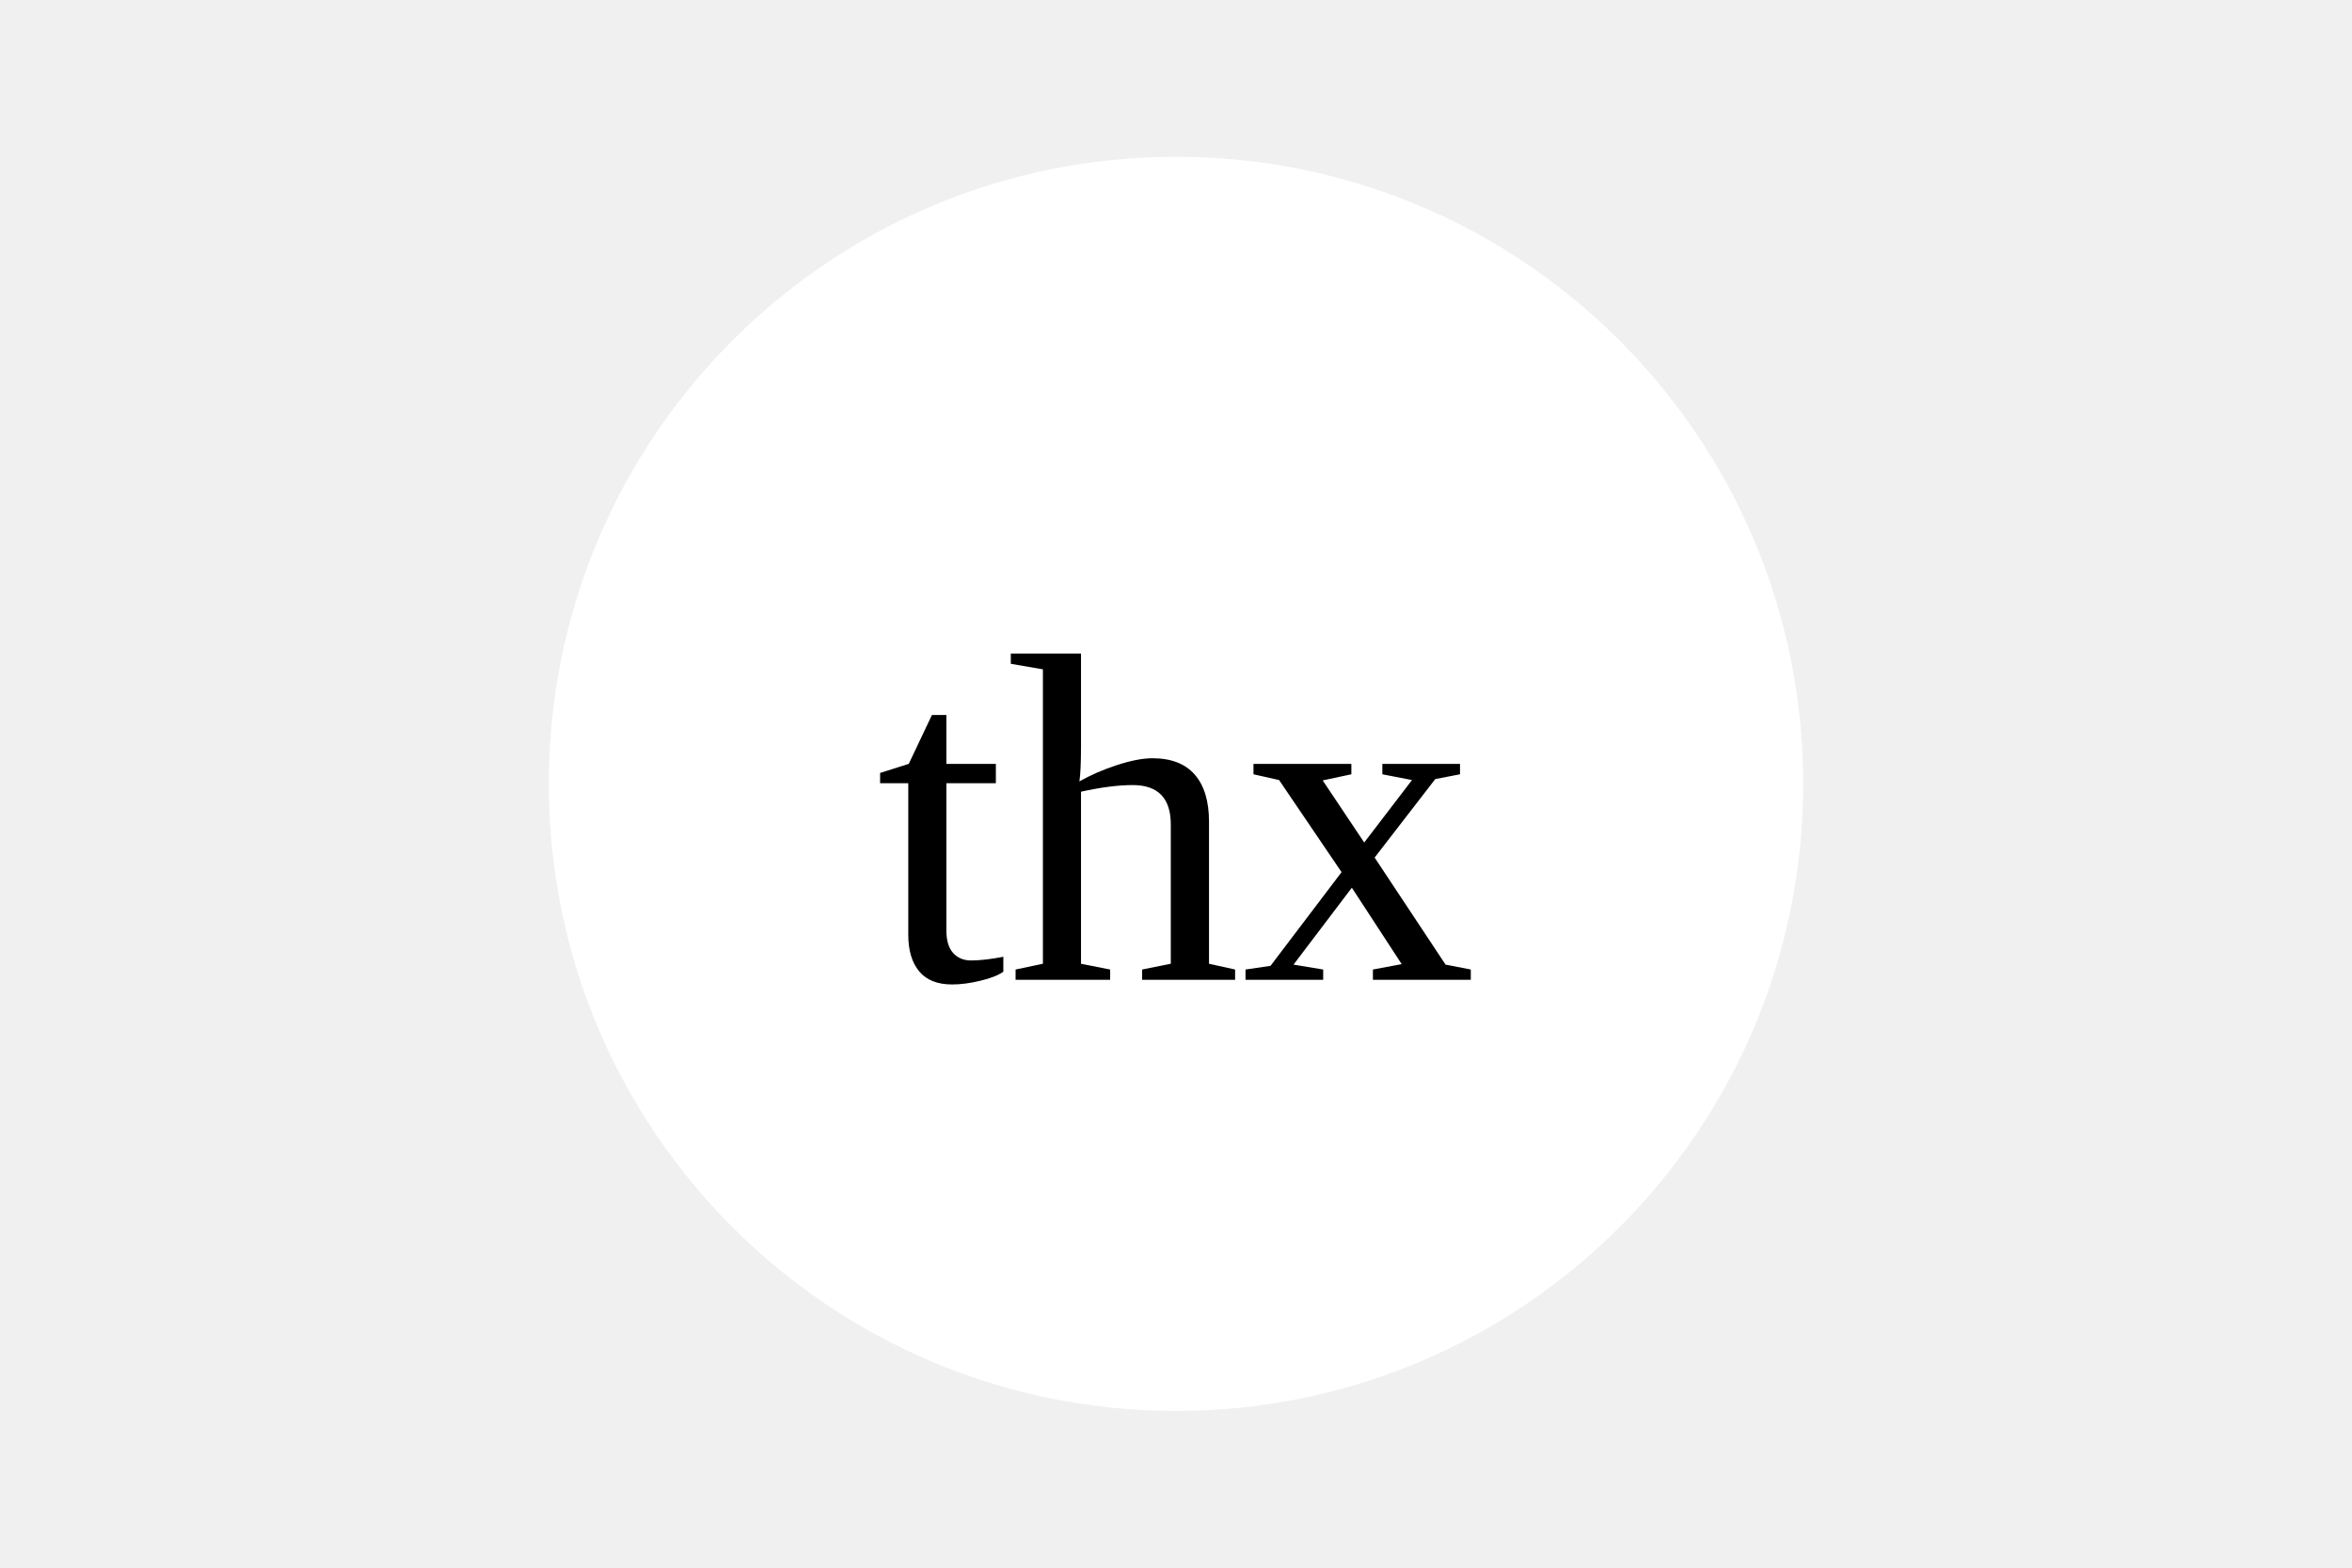
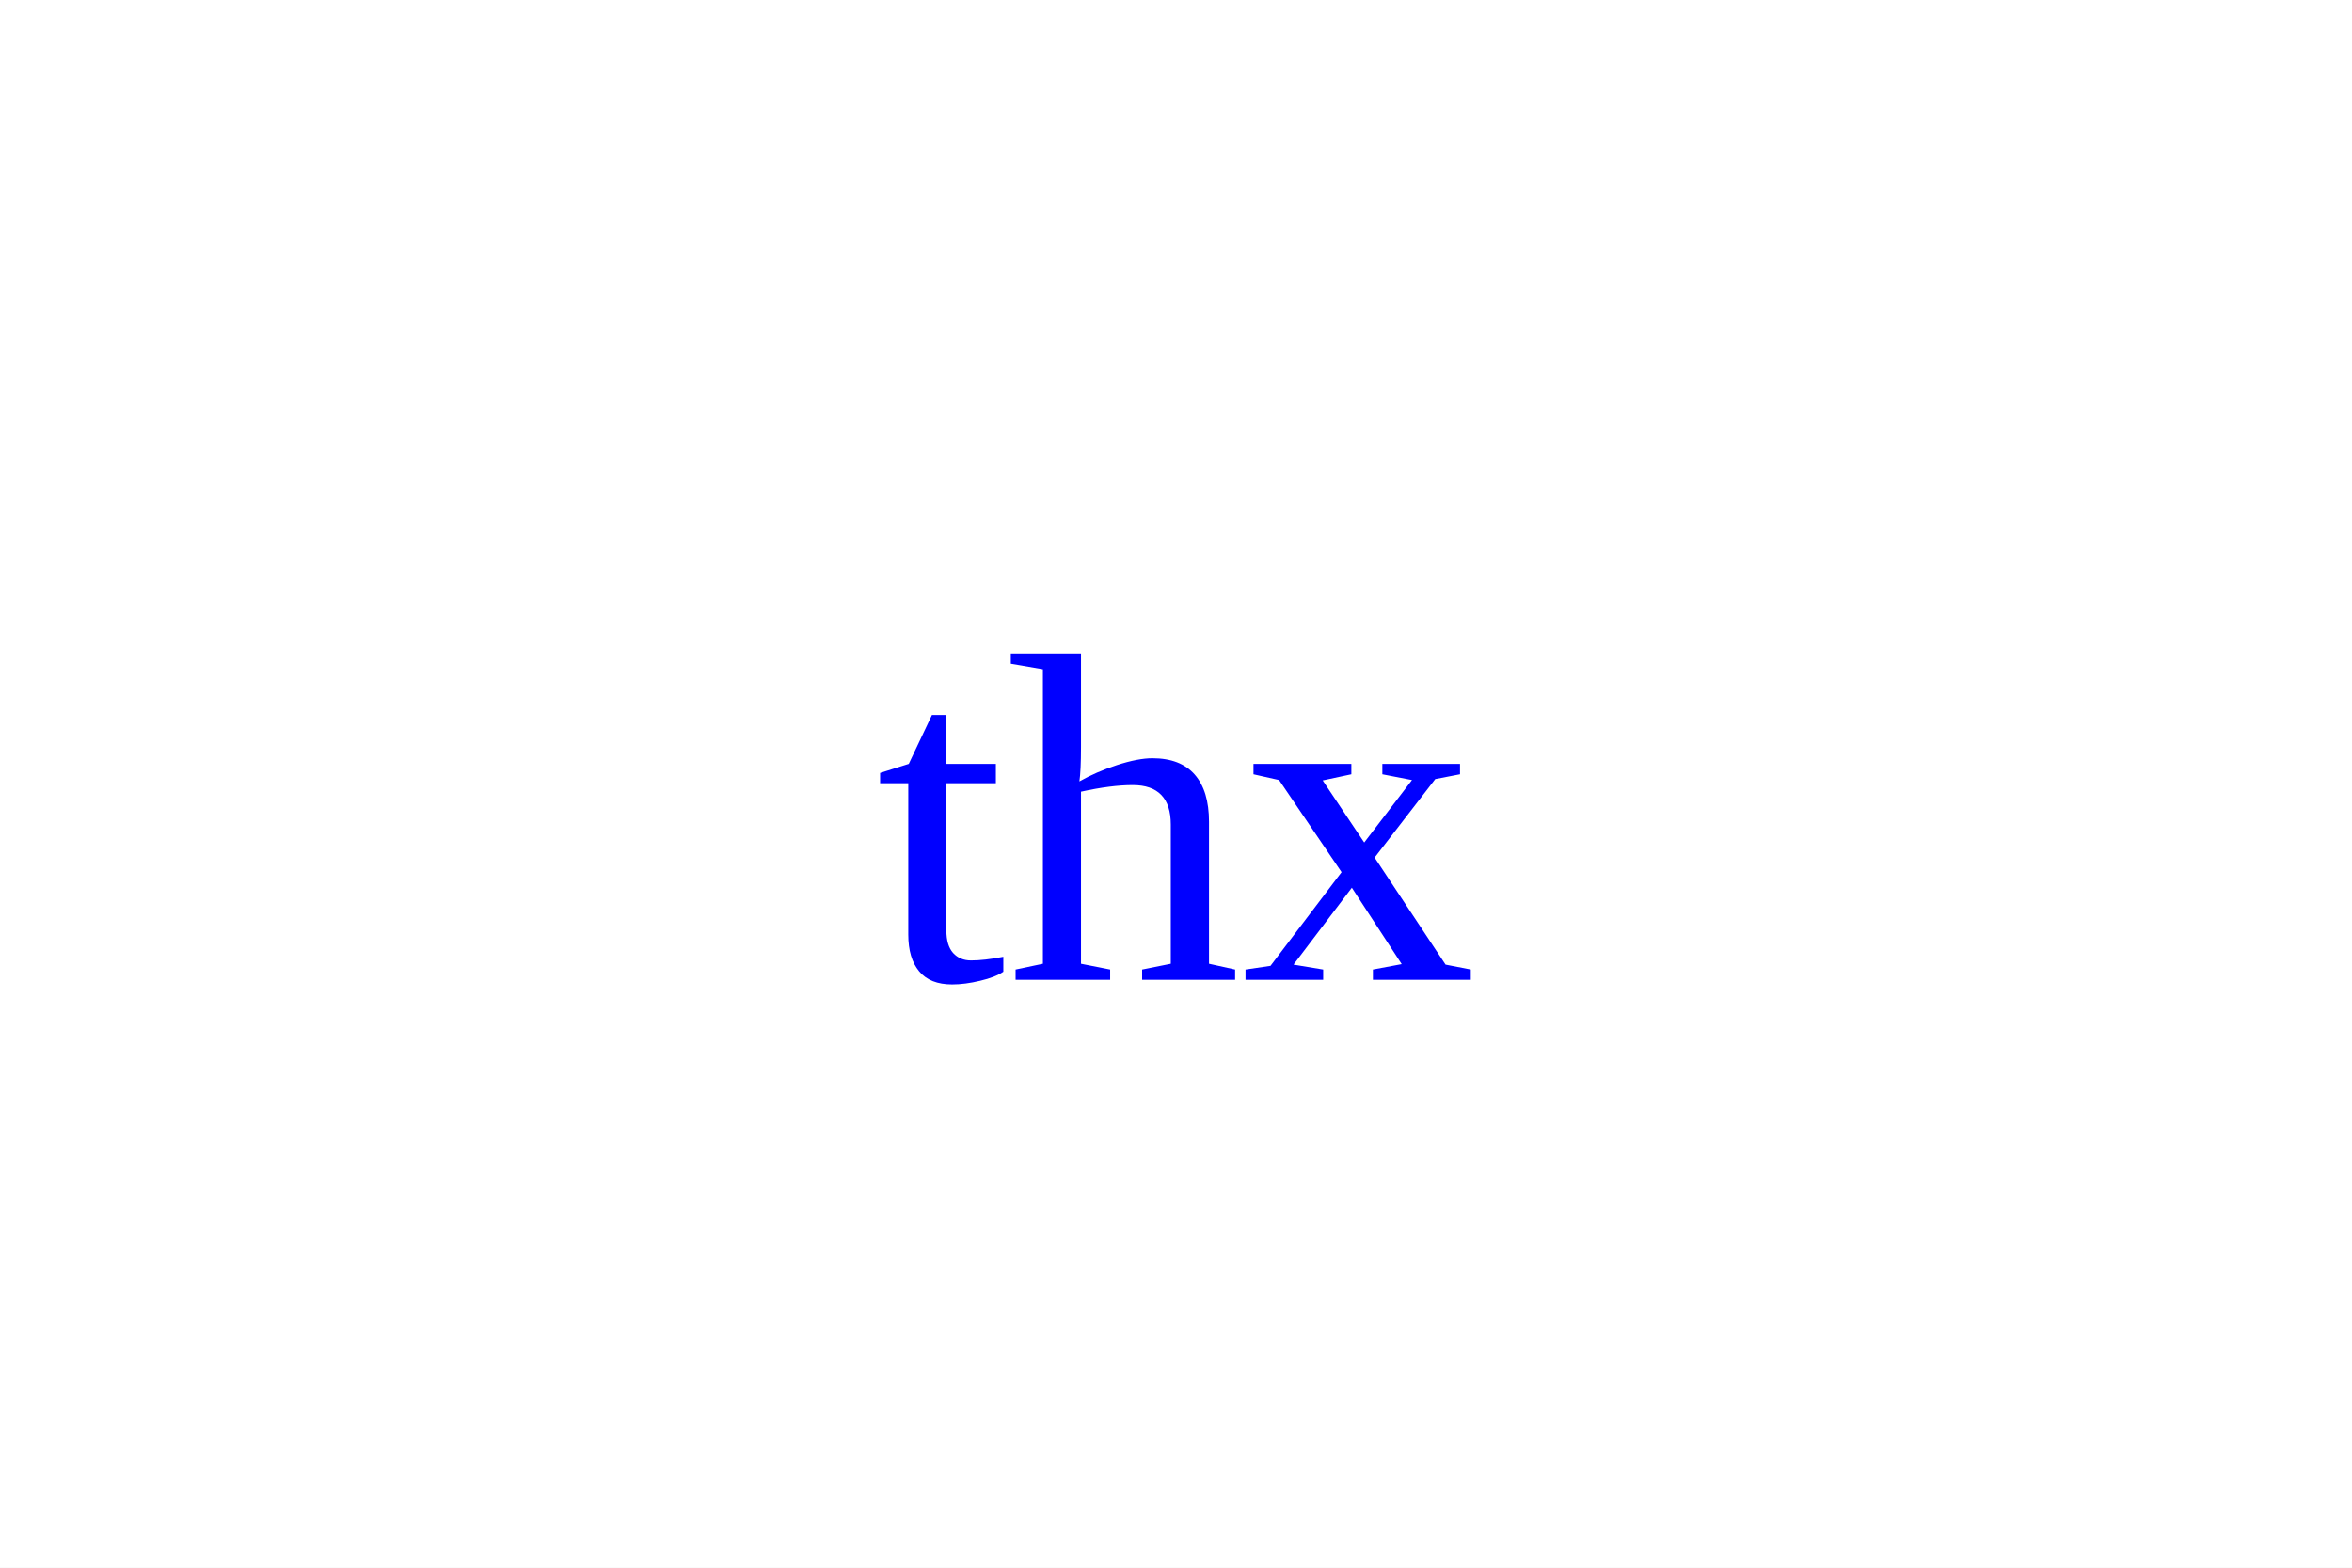
<svg xmlns="http://www.w3.org/2000/svg" version="1.1" width="300" height="200">
-   <circle cx="150" cy="100" r="80" fill="white" />
-   <text x="150" y="125" font-size="60" text-anchor="middle" fill="while">thx</text>
+   <rect width="300" height="200" fill="white" />
+   <text x="150" y="125" font-size="60" text-anchor="middle" fill="blue">thx</text>
</svg>
